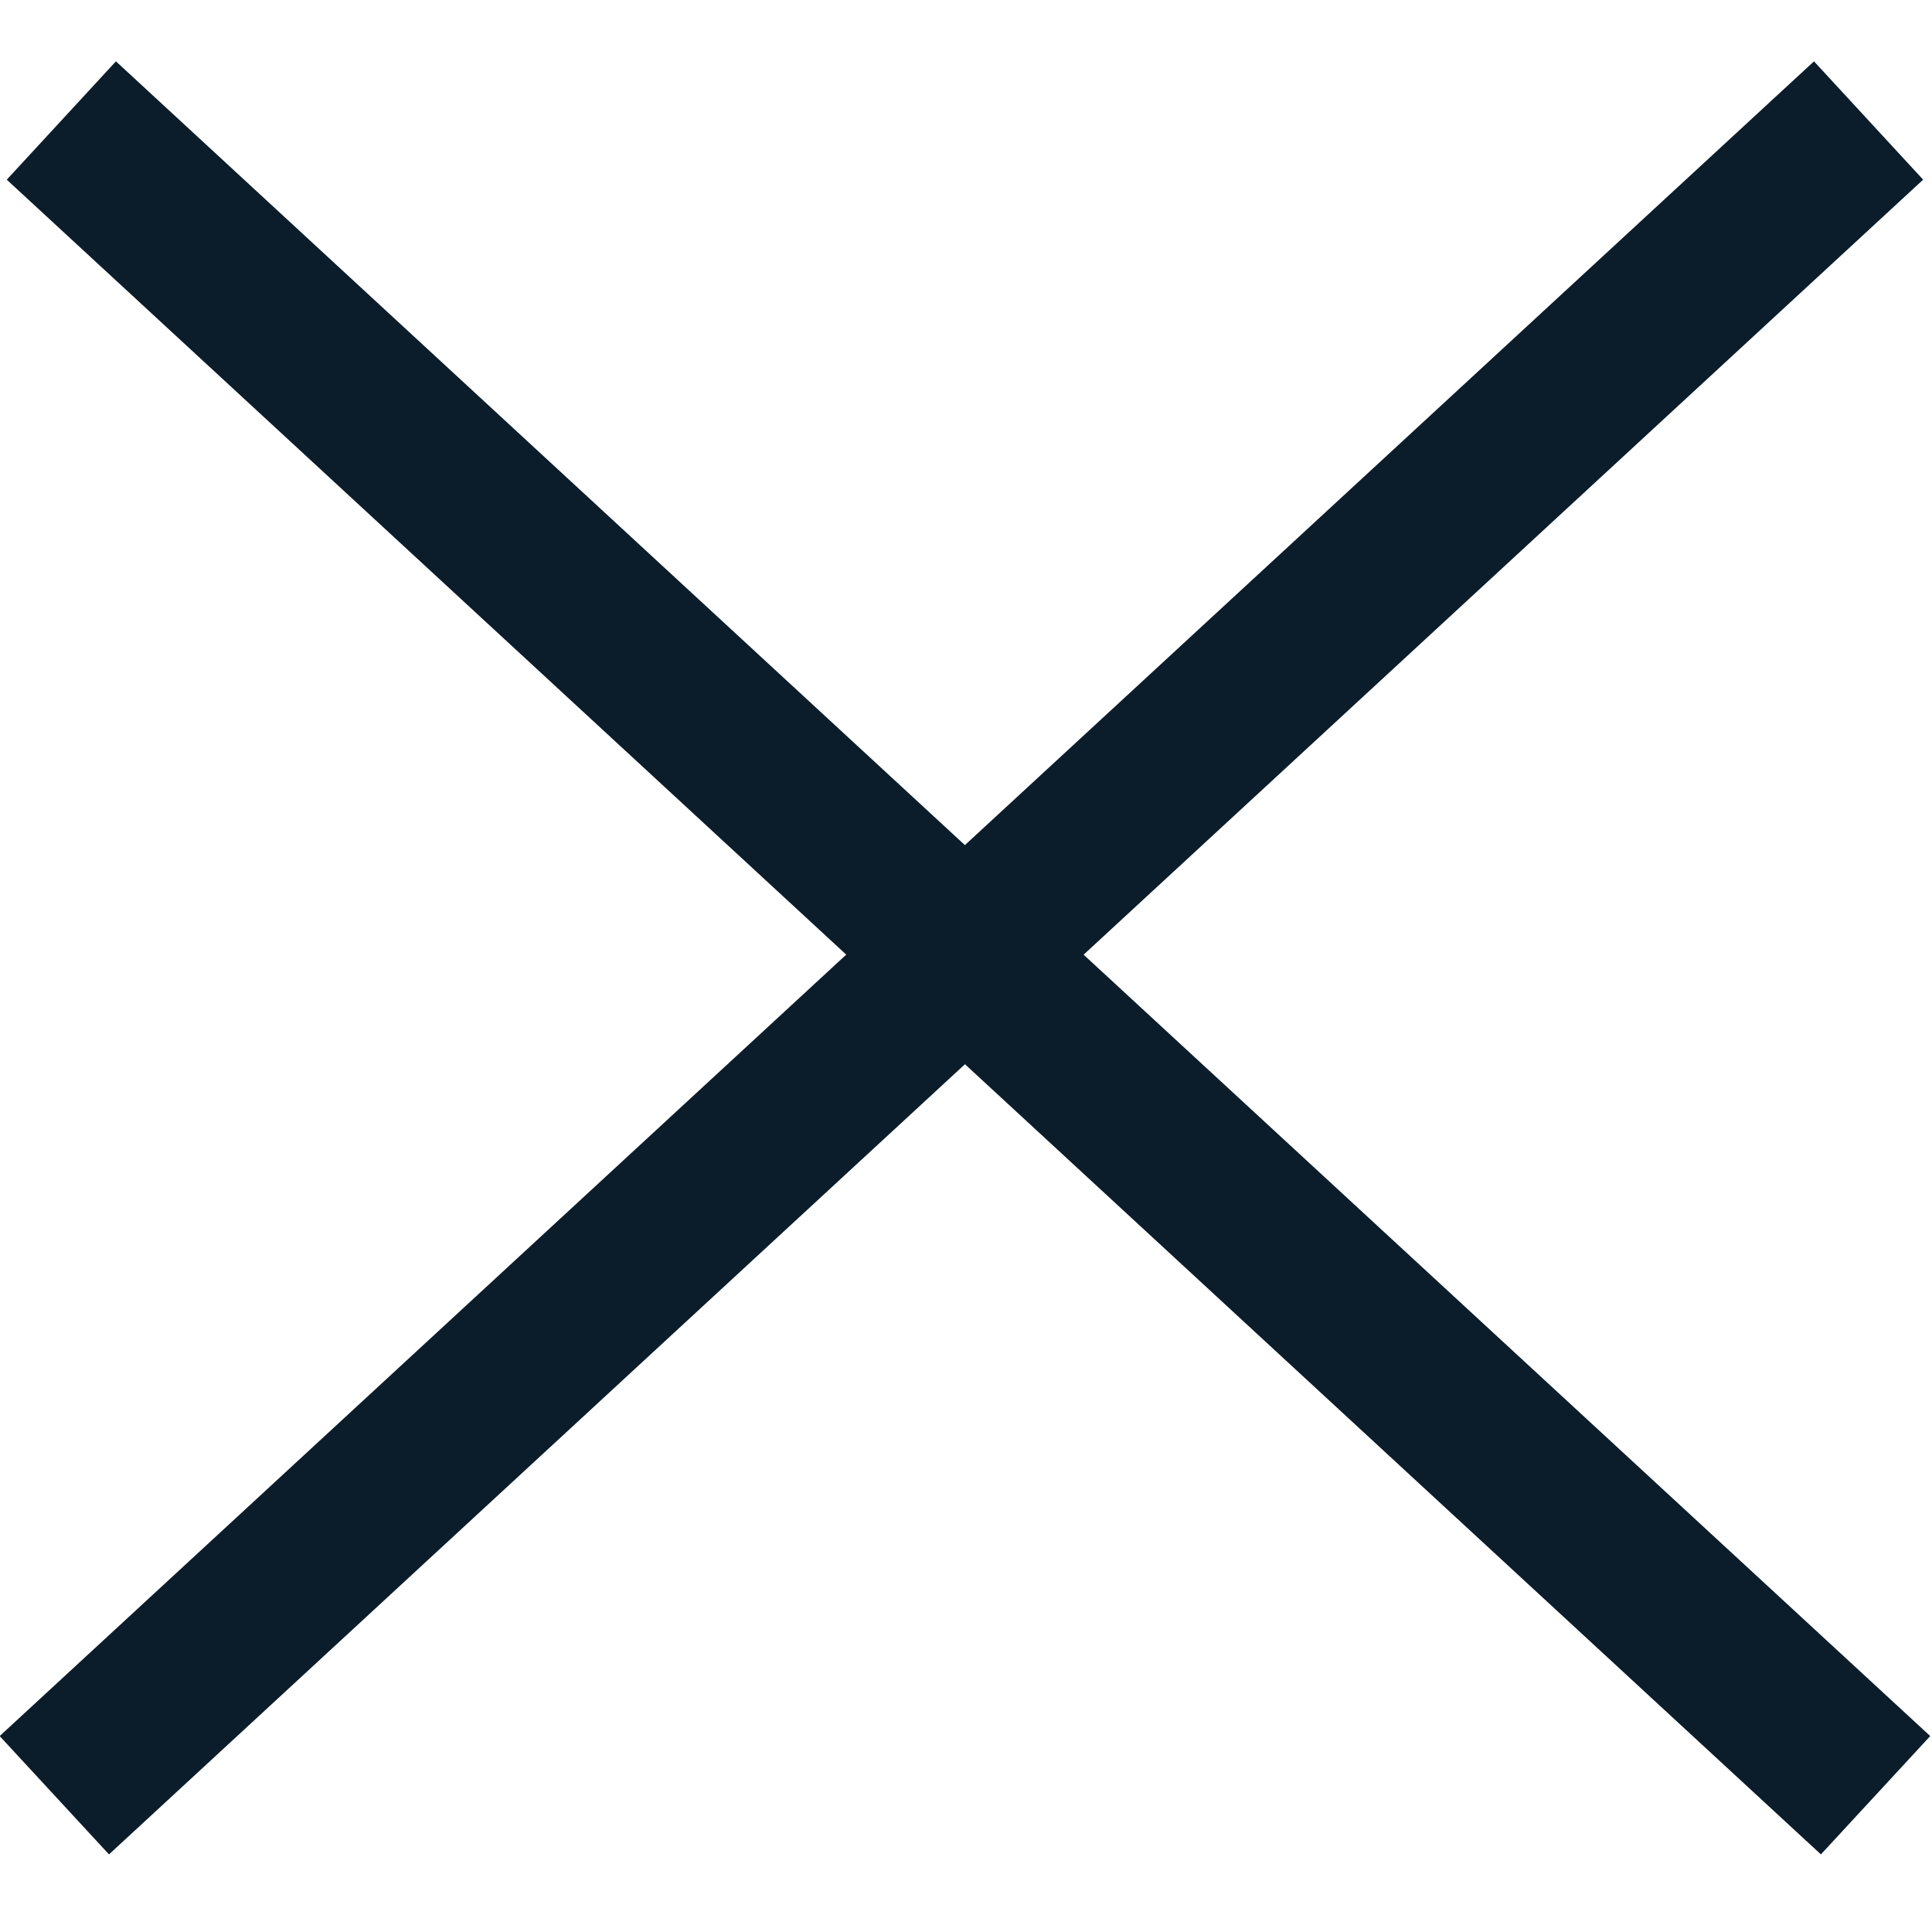
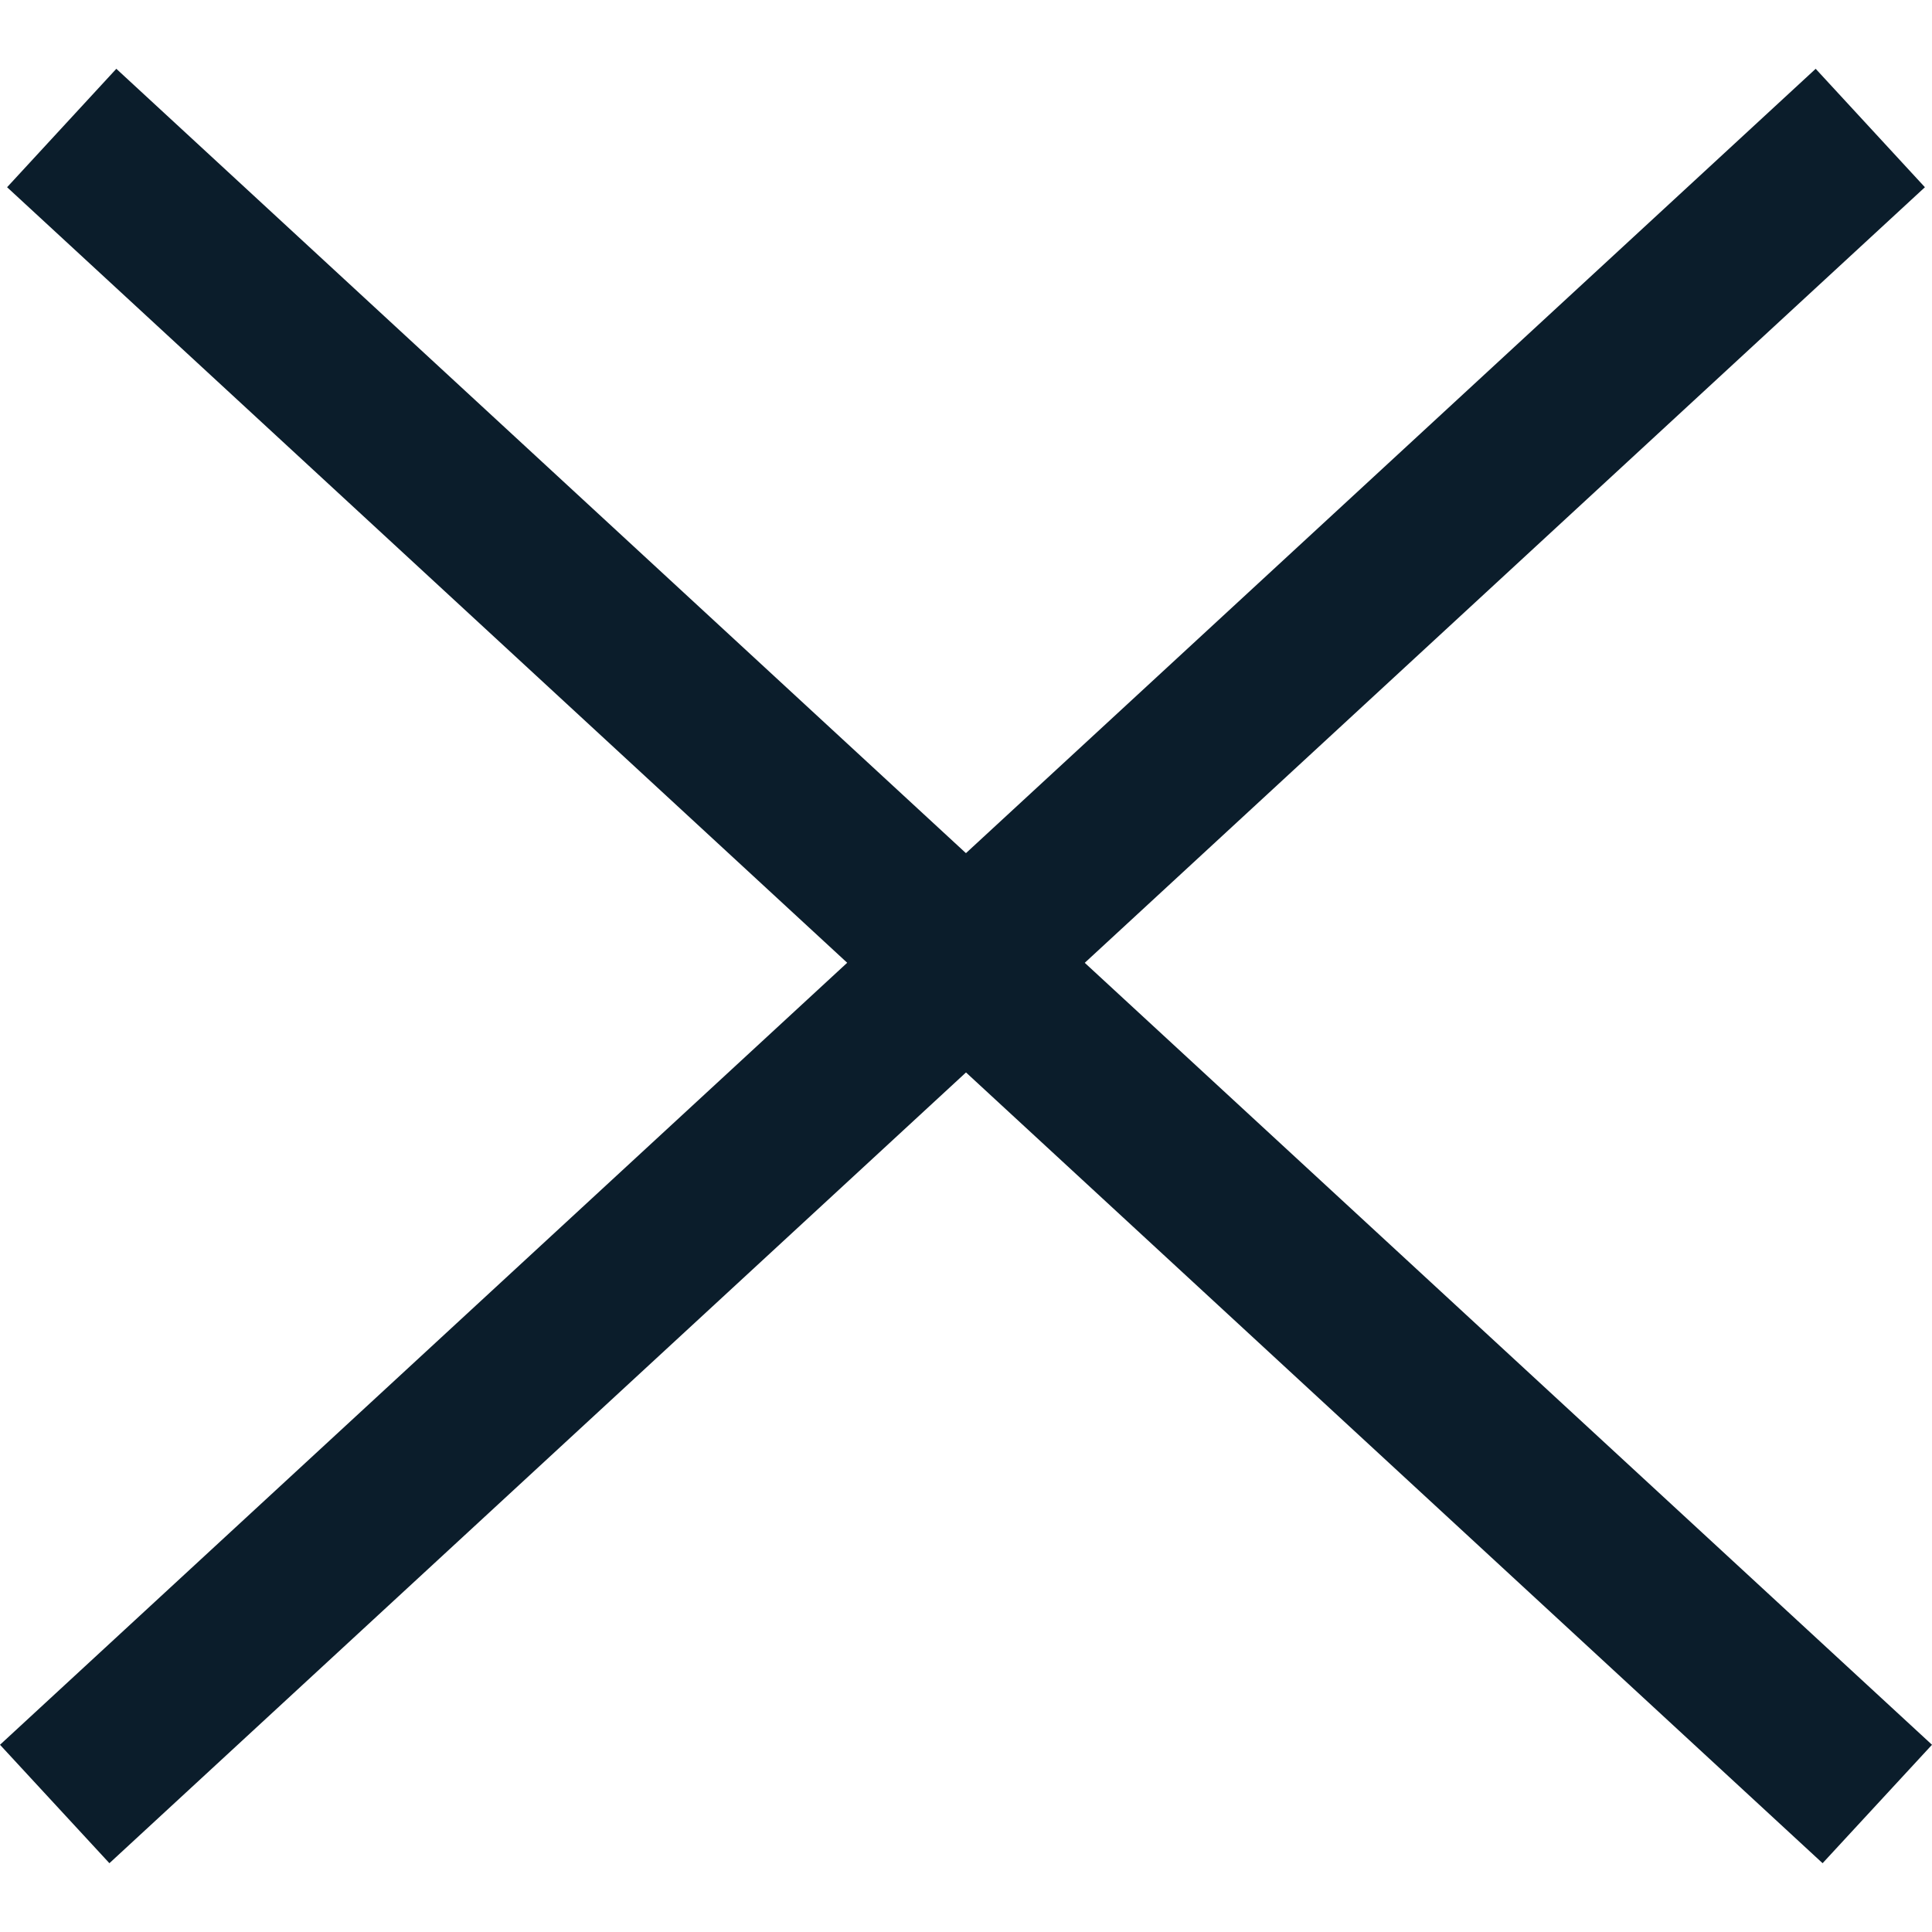
- <svg xmlns="http://www.w3.org/2000/svg" width="100%" height="100%" viewBox="0 0 12 12" version="1.1" xml:space="preserve" style="fill-rule:evenodd;clip-rule:evenodd;stroke-linejoin:round;stroke-miterlimit:1.414;">
+ <svg xmlns="http://www.w3.org/2000/svg" viewBox="0 0 100 100" version="1.1" xml:space="preserve" style="fill-rule:evenodd;clip-rule:evenodd;stroke-linejoin:round;stroke-miterlimit:1.414;">
  <g id="close">
-     <path d="M11.989,10.783l-0.679,0.735l-11.268,-10.402l0.678,-0.735c3.756,3.468 7.512,6.935 11.269,10.402Z" style="fill:#0b1d2b;fill-rule:nonzero;" />
-     <path d="M11.945,1.116l-11.268,10.402l-0.679,-0.735l11.269,-10.402c0.226,0.245 0.452,0.49 0.678,0.735Z" style="fill:#0b1d2b;fill-rule:nonzero;" />
+     <path d="M100,90.309l-5.663,6.13l-93.97,-86.748l5.654,-6.13c31.324,28.922 62.647,57.835 93.979,86.748Z" style="fill:#0b1d2b;fill-rule:nonzero;" />
+     <path d="M99.633,9.691l-93.97,86.748l-5.663,-6.13l93.979,-86.748c1.885,2.043 3.769,4.086 5.654,6.13Z" style="fill:#0b1d2b;fill-rule:nonzero;" />
  </g>
</svg>
